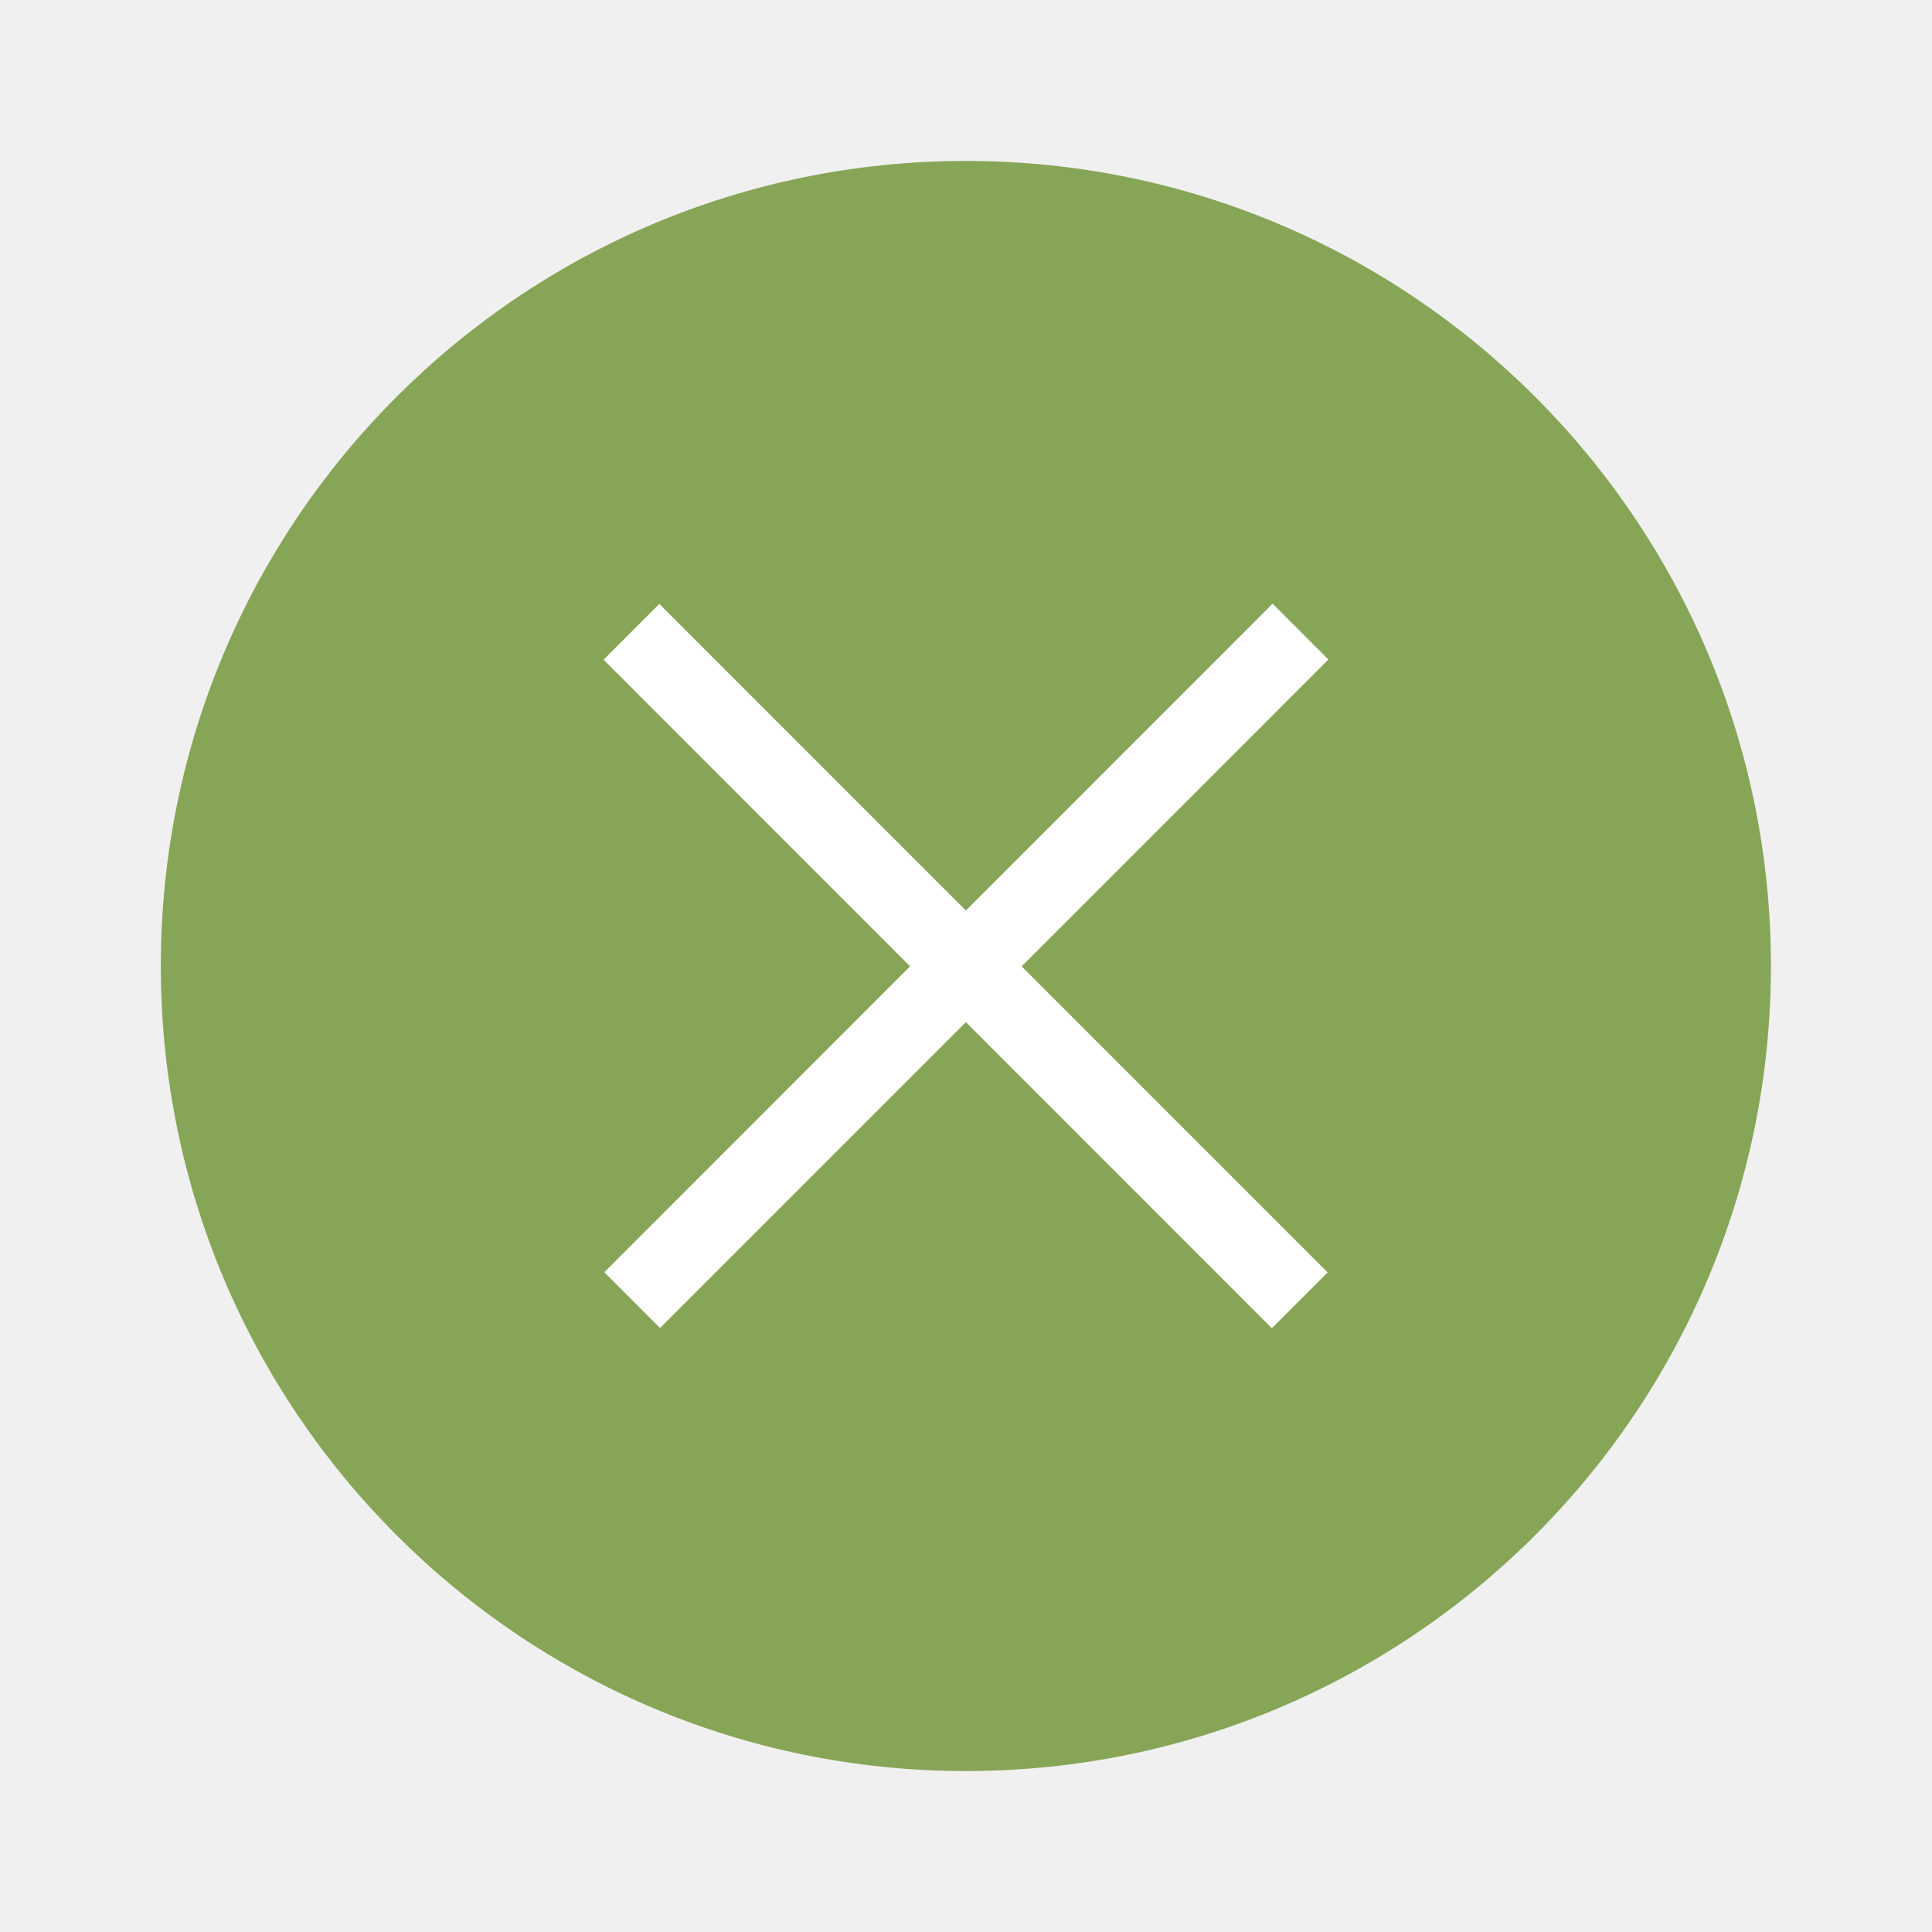
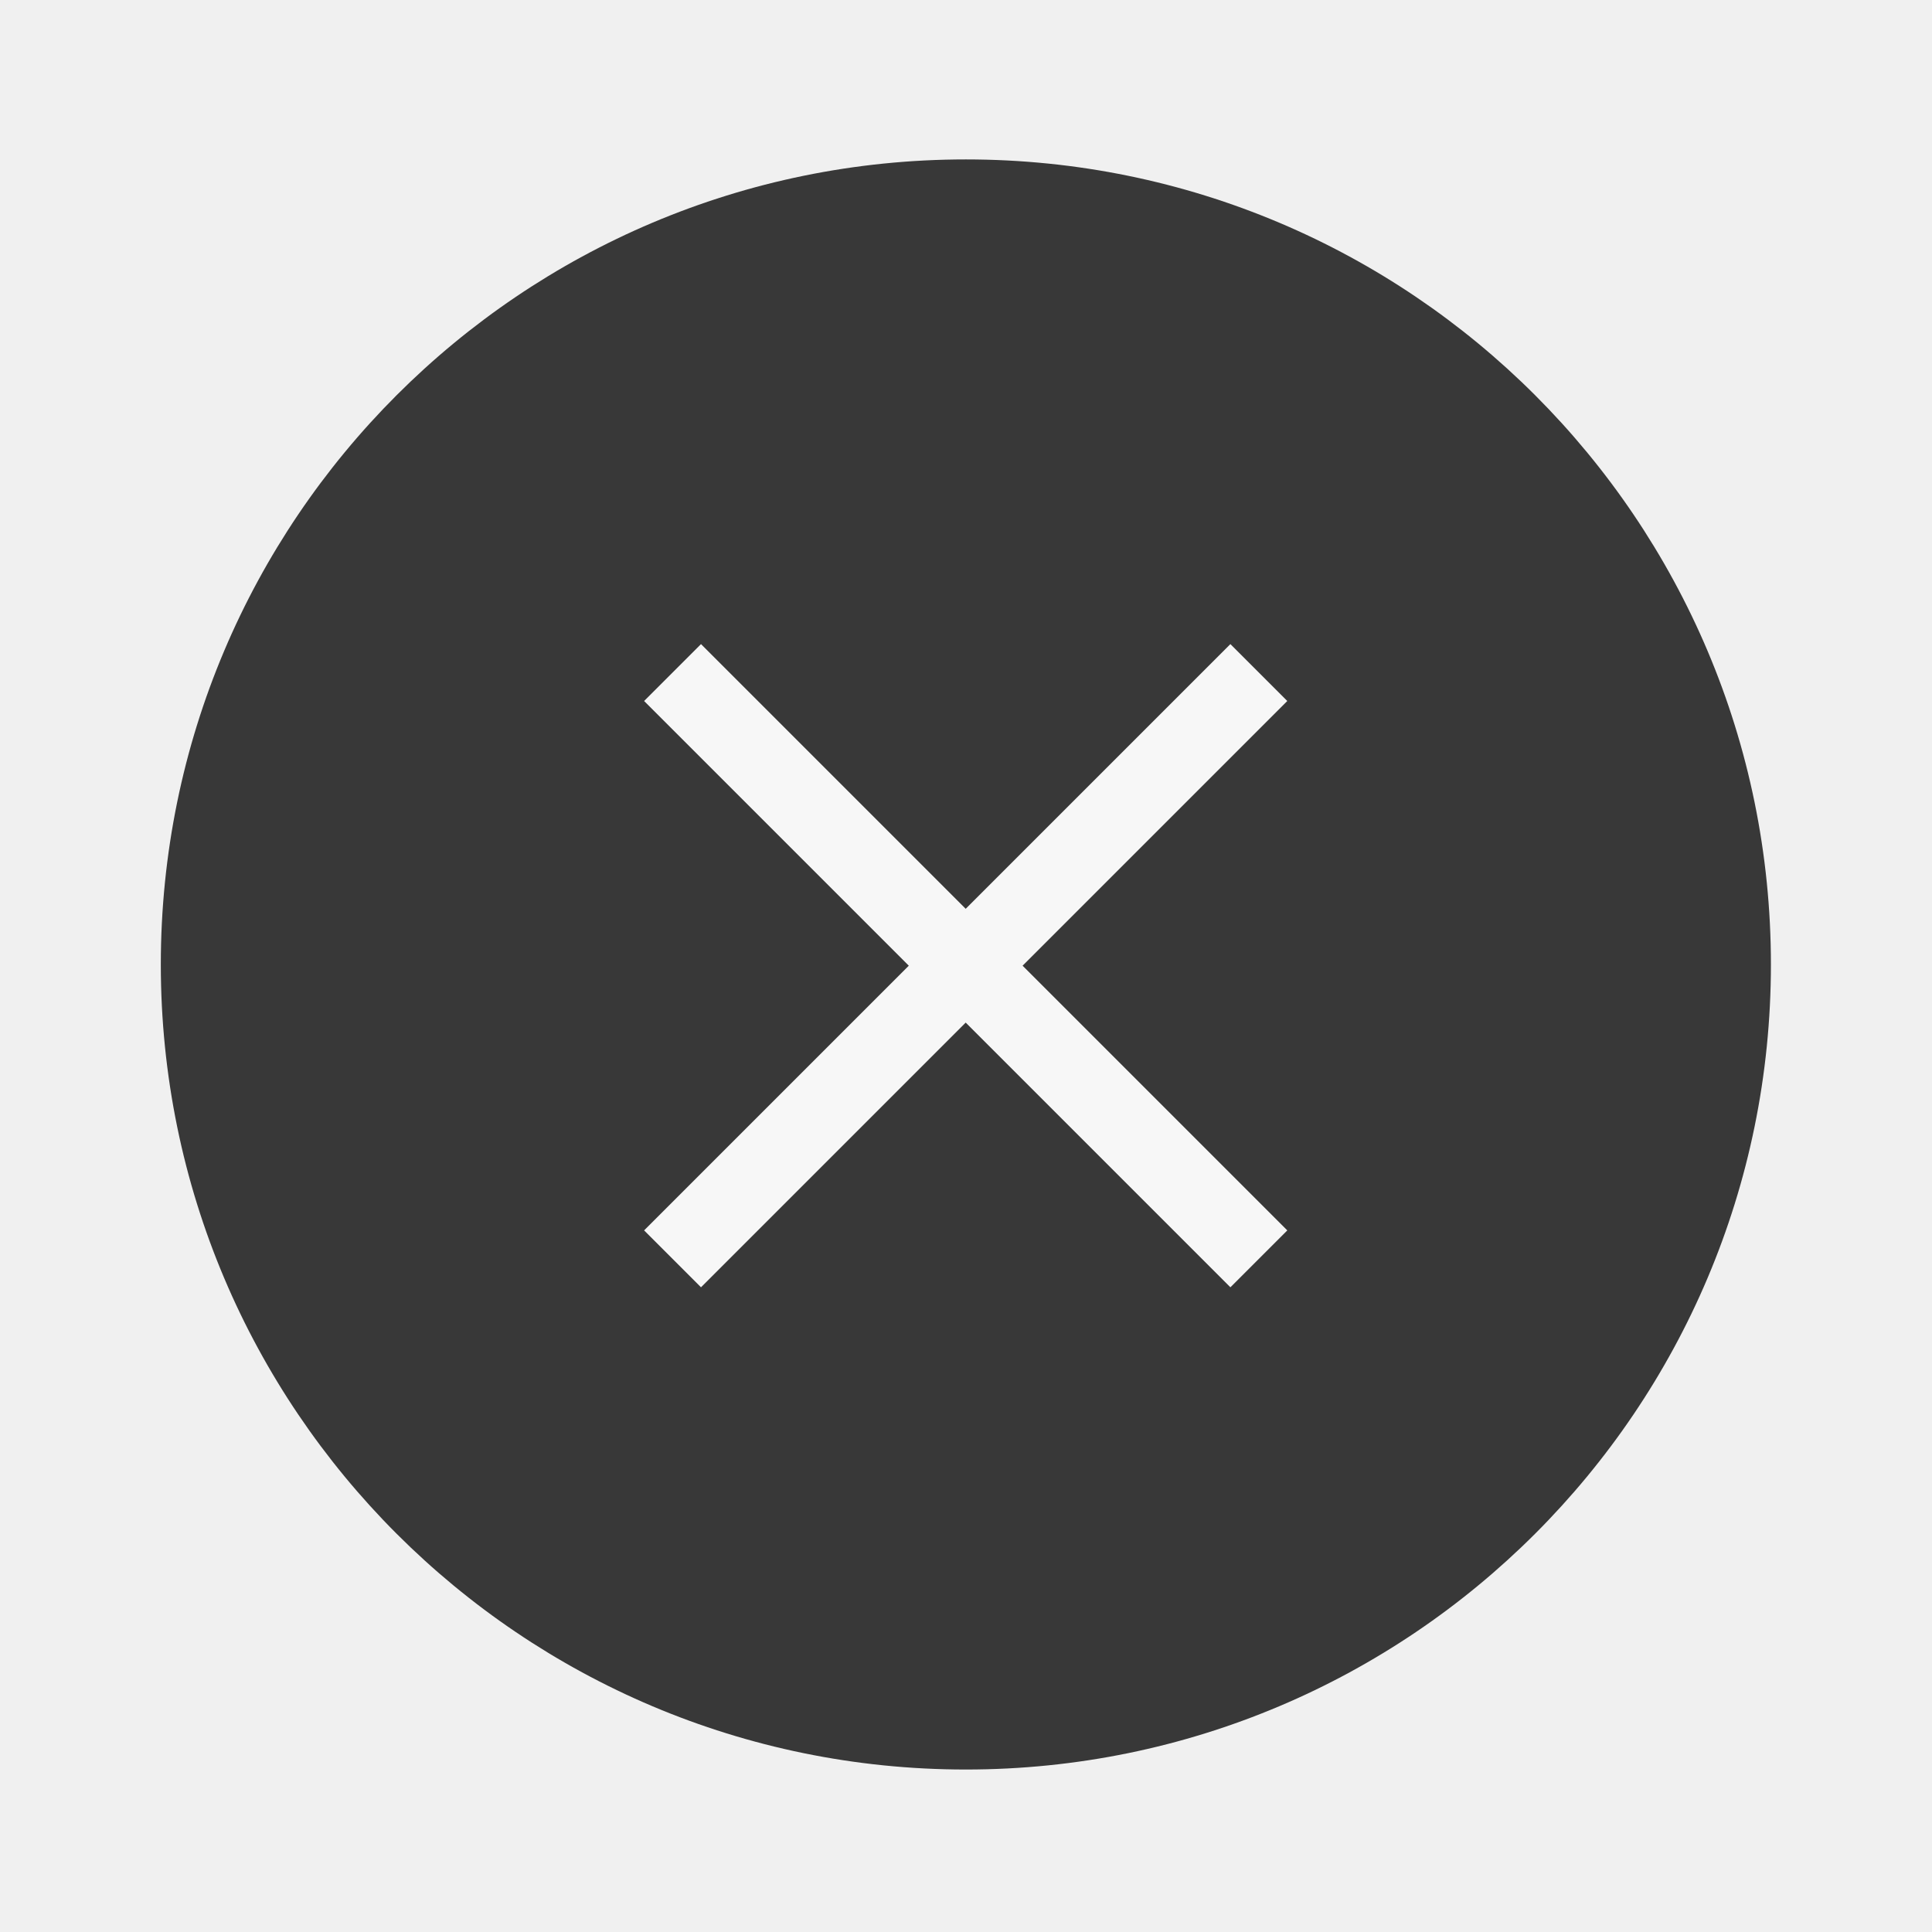
- <svg xmlns="http://www.w3.org/2000/svg" width="24" height="24" version="1.1" viewBox="0 0 6.35 6.35" id="svg4636">
-   <defs id="defs4640" />
-   <g transform="translate(0.2645638,-290.915)" id="g4634">
-     <circle cx="2.91" cy="294.09" r="2.646" id="circle4626" style="fill:#87A556;stroke-width:0.661" />
-     <g transform="matrix(0.8647905,-0.8650623,0.8647905,0.8650623,-253.9355,42.19979)" id="g4632" style="fill:#ffffff;stroke-width:0.29">
-       <rect x="1.642" y="293.987" width="2.54" height="0.212" id="rect4628" style="stroke-width:0.232" />
-       <rect transform="matrix(2.9069039e-6,-1,1,-2.9069039e-6,0,0)" x="-295.362" y="2.805" width="2.54" height="0.212" id="rect4630" style="stroke-width:0.232" />
-     </g>
+ <svg xmlns="http://www.w3.org/2000/svg" width="24" height="24" version="1.1" viewBox="0 0 6.35 6.35">
+   <g transform="translate(.26456 -290.92)">
+     <path d="m5.556 294.09a2.646 2.646 0 0 1-2.646 2.646 2.646 2.646 0 0 1-2.646-2.646 2.646 2.646 0 0 1 2.646-2.646 2.646 2.646 0 0 1 2.646 2.646z" fill="#383838" stroke-width=".661" />
  </g>
+   <path d="m2.304 2.117-0.187 0.187 0.87 0.87-0.87 0.87 0.187 0.187 0.87-0.87 0.87 0.87 0.187-0.187-0.87-0.87 0.87-0.87-0.187-0.187-0.87 0.87z" fill="#f7f7f7" stroke-width=".3" />
</svg>
